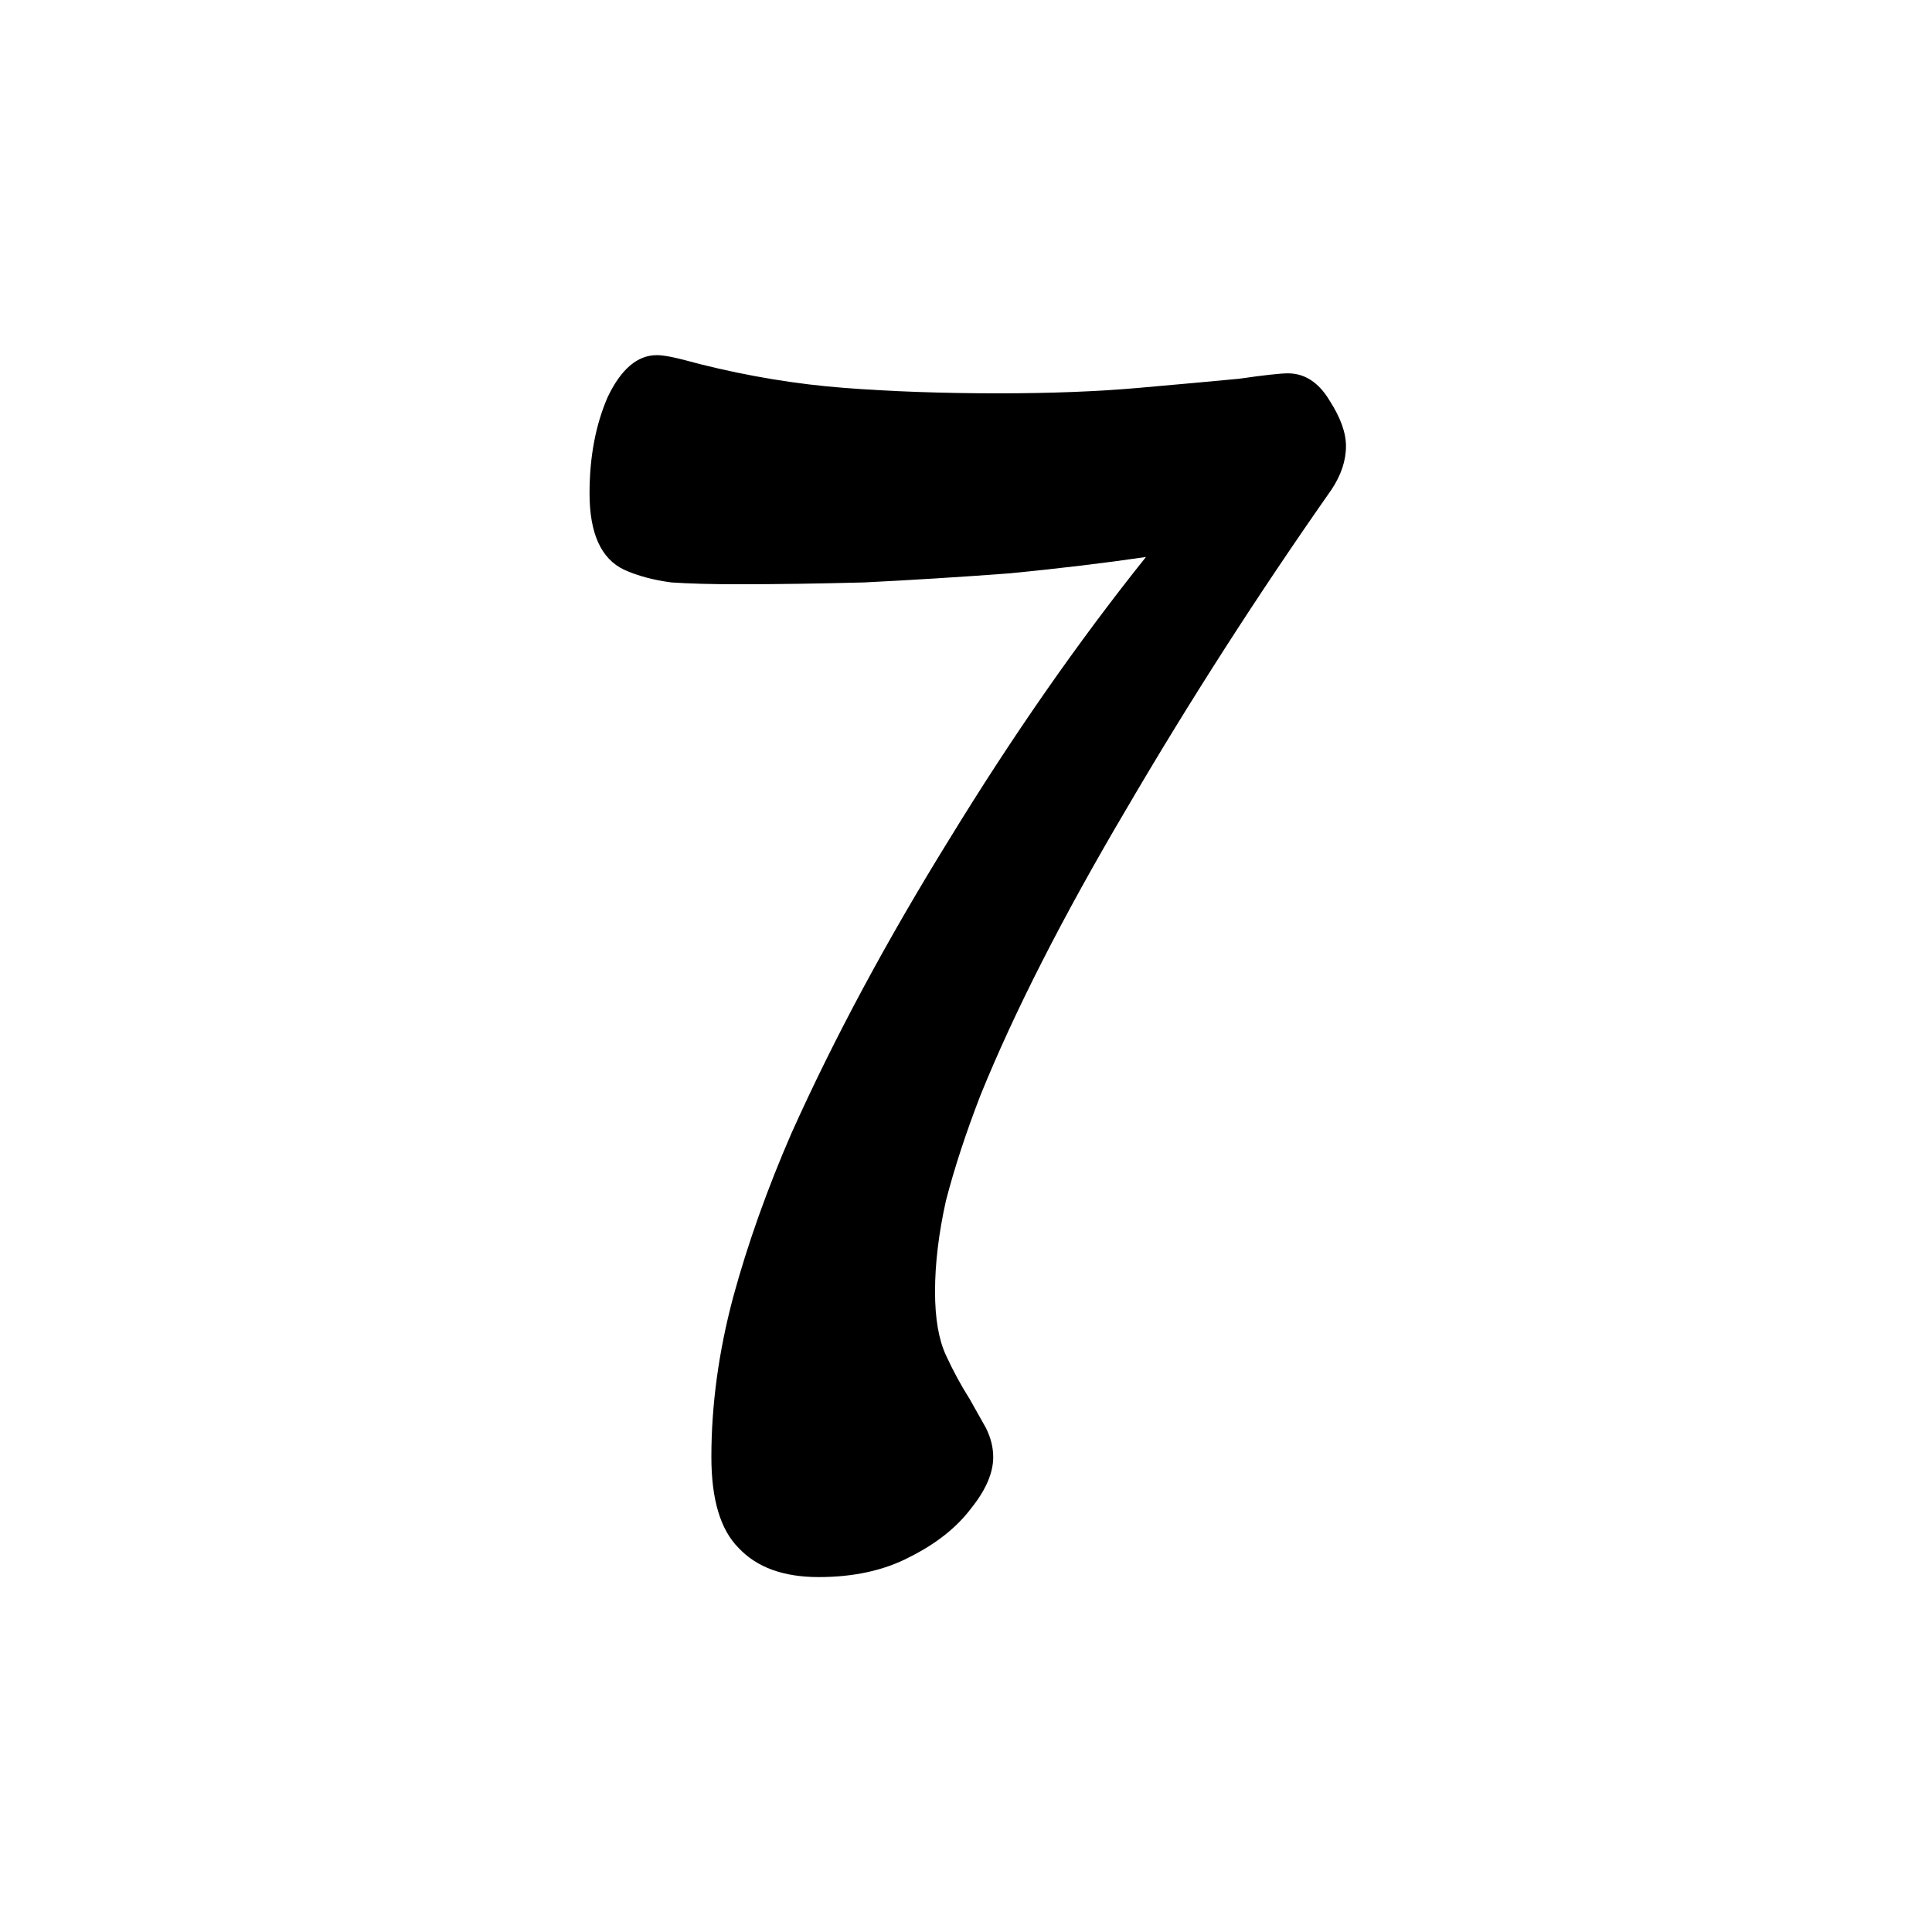
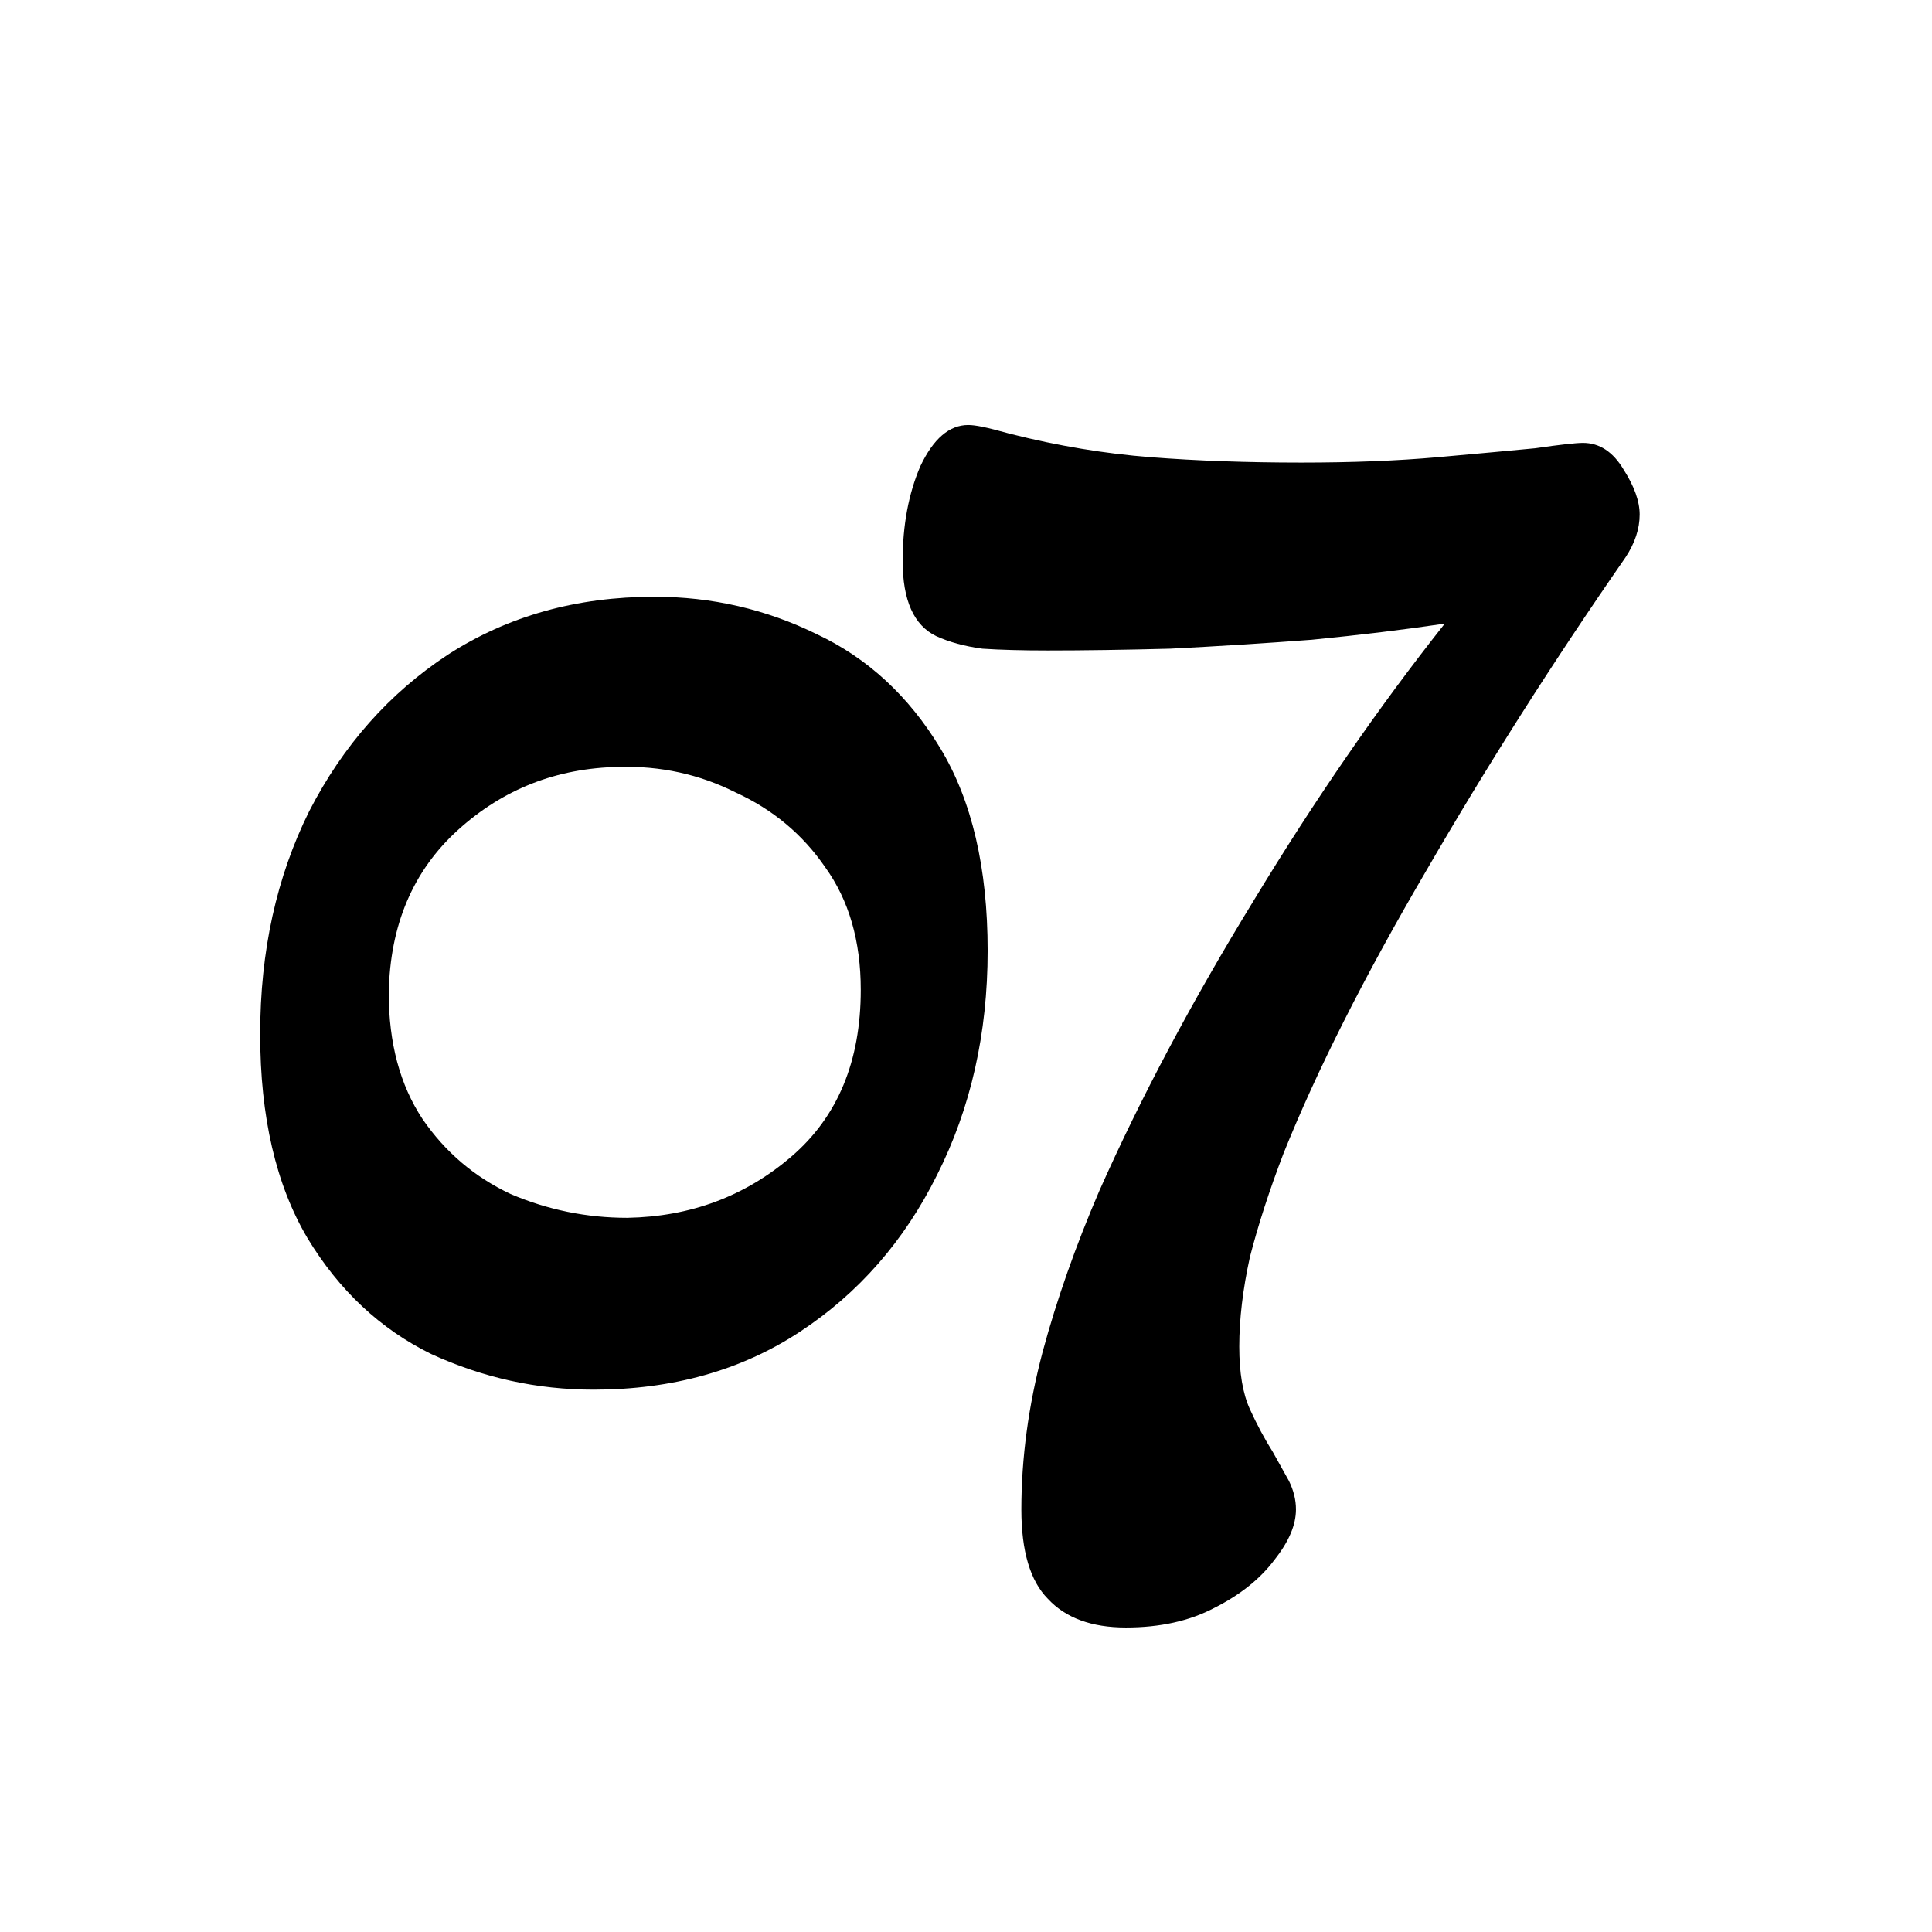
- <svg xmlns="http://www.w3.org/2000/svg" fill="none" height="272" viewBox="0 0 272 272" width="272">
-   <path d="m115.256 222.032c-4.949 0-8.704-1.365-11.264-4.096-2.56-2.56-3.84-6.827-3.84-12.8 0-7.339 1.024-14.848 3.072-22.528 2.048-7.509 4.779-15.189 8.192-23.04 5.973-13.312 13.397-27.136 22.272-41.472 8.875-14.507 18.091-27.733 27.648-39.68-5.803.853-12.203 1.621-19.2 2.304-6.827.512-13.653.939-20.48 1.28-6.656.171-12.544.256-17.664.256-3.755 0-6.912-.085-9.472-.256-2.56-.341-4.779-.939-6.656-1.792-3.243-1.536-4.864-5.12-4.864-10.752 0-5.12.853-9.643 2.56-13.568 1.877-3.925 4.181-5.888 6.912-5.888.512 0 1.195.085 2.048.256s2.219.512 4.096 1.024c6.827 1.707 13.568 2.816 20.224 3.328s13.909.768 21.76.768c7.339 0 13.909-.256 19.712-.768s10.496-.939 14.08-1.28c3.584-.512 5.888-.768 6.912-.768 2.389 0 4.352 1.28 5.888 3.84 1.536 2.389 2.304 4.523 2.304 6.4 0 2.048-.683 4.096-2.048 6.144-10.411 14.848-20.053 29.867-28.928 45.056-8.875 15.019-15.701 28.416-20.48 40.192-2.048 5.291-3.669 10.24-4.864 14.848-1.024 4.608-1.536 8.875-1.536 12.8 0 3.755.512 6.741 1.536 8.96s2.133 4.267 3.328 6.144c.853 1.536 1.621 2.901 2.304 4.096.683 1.365 1.024 2.731 1.024 4.096 0 2.219-1.024 4.608-3.072 7.168-2.048 2.731-4.949 5.035-8.704 6.912-3.584 1.877-7.851 2.816-12.8 2.816z" fill="rgb(0,0,0)" />
+ <svg xmlns="http://www.w3.org/2000/svg" fill="none" height="272" viewBox="0 0 272 272" width="272" version="1.1" id="svg2" xml:space="preserve">
+   <defs id="defs2" />
+   <g id="layer1" style="display:inline">
+     <g style="display:inline;fill:none" id="g4" transform="matrix(0.9303963,0,0,0.9357734,-39.18333,12.89519)">
+       <path d="m 131.917,195.296 c -8.533,0 -16.725,-1.792 -24.576,-5.376 -7.68,-3.755 -13.909,-9.557 -18.688,-17.408 -4.779,-8.021 -7.168,-18.261 -7.168,-30.72 0,-12.459 2.475,-23.637 7.424,-33.536 5.12,-9.899 12.117,-17.749 20.992,-23.552 9.045,-5.803 19.456,-8.704 31.232,-8.704 8.704,0 16.896,1.877 24.576,5.632 7.68,3.584 13.909,9.301 18.688,17.152 4.779,7.851 7.168,18.005 7.168,30.464 0,12.459 -2.56,23.723 -7.68,33.792 -4.949,9.899 -11.861,17.749 -20.736,23.552 -8.875,5.803 -19.285,8.704 -31.232,8.704 z m 5.12,-25.856 c 9.557,-0.171 17.835,-3.243 24.832,-9.216 6.997,-5.973 10.496,-14.336 10.496,-25.088 0,-7.339 -1.792,-13.483 -5.376,-18.432 -3.413,-4.949 -7.936,-8.704 -13.568,-11.264 -5.461,-2.731 -11.349,-4.011 -17.664,-3.84 -9.387,0.171 -17.493,3.328 -24.32,9.472 -6.827,6.144 -10.325,14.336 -10.496,24.576 0,7.509 1.707,13.824 5.12,18.944 3.413,4.949 7.851,8.704 13.312,11.264 5.632,2.389 11.52,3.584 17.664,3.584 z" fill="#000000" id="path1-3" />
+     </g>
+     <g style="display:none;fill:none" id="g8" transform="matrix(0.9660663,0,0,0.8891041,52.95227,15.7785)">
+       <path d="m 124.608,224.664 c -6.485,0 -12.544,-1.024 -18.176,-3.072 C 100.8,219.544 96.277,216.387 92.864,212.12 89.621,208.024 88,202.819 88,196.504 c 0,-6.485 1.451,-11.093 4.352,-13.824 3.072,-2.56 5.717,-3.84 7.936,-3.84 2.048,0 4.437,1.792 7.168,5.376 3.413,4.267 7.595,7.424 12.544,9.472 5.12,2.219 10.411,3.328 15.872,3.328 9.045,0 15.872,-2.304 20.48,-6.912 4.779,-4.437 7.253,-10.069 7.424,-16.896 0.171,-7.509 -2.304,-14.165 -7.424,-19.968 -4.949,-5.973 -11.264,-10.667 -18.944,-14.08 -7.68,-3.413 -15.445,-5.12 -23.296,-5.12 -2.901,0 -5.205,0.171 -6.912,0.512 -1.707,0.341 -3.243,0.512 -4.608,0.512 -2.219,0 -4.181,-0.597 -5.888,-1.792 -1.707,-1.195 -2.56,-2.731 -2.56,-4.608 0,-1.195 0.256,-2.645 0.768,-4.352 0.512,-2.731 1.195,-8.789 2.048,-18.176 1.024,-9.557 1.536,-23.808 1.536,-42.752 0,-2.389 0.427,-4.352 1.28,-5.888 1.024,-1.536 2.645,-2.304 4.864,-2.304 0.512,0 1.28,0.085 2.304,0.256 1.024,0 1.963,0.085 2.816,0.256 3.072,0.341 7.253,0.683 12.544,1.024 5.291,0.341 10.923,0.512 16.896,0.512 8.021,0 14.165,-0.341 18.432,-1.024 4.437,-0.853 7.595,-1.792 9.472,-2.816 2.048,-1.195 3.499,-2.304 4.352,-3.328 1.877,-2.048 3.328,-3.072 4.352,-3.072 1.877,0 3.669,1.28 5.376,3.84 1.877,2.56 2.816,6.485 2.816,11.776 0,8.875 -3.243,14.592 -9.728,17.152 -6.315,2.389 -15.275,3.584 -26.88,3.584 -5.291,0 -10.581,-0.171 -15.872,-0.512 -5.12,-0.341 -9.216,-0.683 -12.288,-1.024 l -3.84,26.112 c 8.533,-0.171 17.067,0.853 25.6,3.072 8.533,2.048 15.957,5.291 22.272,9.728 7.509,5.291 12.971,11.691 16.384,19.2 3.413,7.509 5.12,15.275 5.12,23.296 0,10.923 -2.645,21.077 -7.936,30.464 -5.291,9.387 -12.459,16.896 -21.504,22.528 -9.045,5.632 -19.285,8.448 -30.72,8.448 z" fill="#000000" id="path1" />
+     </g>
+     <g style="display:none;fill:none" id="g9" transform="matrix(0.939262,0,0,0.9678082,58.20462,8.205679)">
+       <path d="m 130.835,221.007 c -10.24,0 -18.688,-2.474 -25.344,-7.424 -6.485,-5.12 -11.264,-12.117 -14.336,-20.992 -3.072,-8.874 -4.779,-19.029 -5.12,-30.464 -0.341,-15.53 1.792,-29.952 6.4,-43.264 4.608,-13.482 11.094,-25.344 19.456,-35.584 8.363,-10.24 17.835,-18.176 28.416,-23.808 4.95,-2.56 10.24,-4.608 15.872,-6.144 5.632,-1.707 10.667,-2.475 15.104,-2.304 3.755,0.171 6.315,1.109 7.68,2.816 1.366,1.536 2.048,3.84 2.048,6.912 0,2.901 -0.512,5.973 -1.536,9.216 -0.853,3.072 -2.133,5.717 -3.84,7.936 -1.536,2.048 -3.413,3.072 -5.632,3.072 -1.365,0 -2.56,-0.171 -3.584,-0.512 -0.682,-0.171 -1.45,-0.256 -2.304,-0.256 -0.853,-0.171 -1.962,-0.256 -3.328,-0.256 -11.093,0 -21.248,3.755 -30.464,11.264 -9.216,7.339 -15.786,17.579 -19.712,30.72 4.95,-4.096 10.07,-6.997 15.36,-8.704 5.291,-1.877 10.838,-2.816 16.64,-2.816 12.971,0 23.211,4.267 30.72,12.8 7.68,8.534 11.606,20.395 11.776,35.584 0.171,11.264 -2.048,21.675 -6.656,31.232 -4.437,9.387 -10.752,16.896 -18.944,22.528 -8.192,5.632 -17.749,8.448 -28.672,8.448 z m 6.912,-26.624 c 8.534,0 15.446,-2.645 20.736,-7.936 5.291,-5.461 7.851,-12.458 7.68,-20.992 -0.17,-9.045 -3.157,-16.042 -8.96,-20.992 -5.802,-5.12 -12.97,-7.68 -21.504,-7.68 -5.461,0 -10.666,1.024 -15.616,3.072 -4.778,2.048 -9.301,4.95 -13.568,8.704 -0.682,7.851 0,15.275 2.048,22.272 2.219,6.998 5.803,12.715 10.752,17.152 4.95,4.267 11.094,6.4 18.432,6.4 z" fill="#000000" id="path1-6" />
+     </g>
+     <g style="fill:none" id="g10" transform="matrix(0.974305,0,0,0.9840935,46.21467,10.63043)">
+       <path d="m 115.256,222.032 c -4.949,0 -8.704,-1.365 -11.264,-4.096 -2.56,-2.56 -3.84,-6.827 -3.84,-12.8 0,-7.339 1.024,-14.848 3.072,-22.528 2.048,-7.509 4.779,-15.189 8.192,-23.04 5.973,-13.312 13.397,-27.136 22.272,-41.472 8.875,-14.507 18.091,-27.733 27.648,-39.68 -5.803,0.853 -12.203,1.621 -19.2,2.304 -6.827,0.512 -13.653,0.939 -20.48,1.28 C 115,82.171 109.112,82.256 103.992,82.256 100.237,82.256 97.08,82.171 94.52,82 91.96,81.659 89.741,81.061 87.864,80.208 84.621,78.672 83,75.088 83,69.456 83,64.336 83.853,59.813 85.56,55.888 87.437,51.963 89.741,50 92.472,50 c 0.512,0 1.195,0.085 2.048,0.256 0.853,0.171 2.219,0.512 4.096,1.024 6.827,1.707 13.568,2.816 20.224,3.328 6.656,0.512 13.909,0.768 21.76,0.768 7.339,0 13.909,-0.256 19.712,-0.768 5.803,-0.512 10.496,-0.939 14.08,-1.28 3.584,-0.512 5.888,-0.768 6.912,-0.768 2.389,0 4.352,1.28 5.888,3.84 1.536,2.389 2.304,4.523 2.304,6.4 0,2.048 -0.683,4.096 -2.048,6.144 -10.411,14.848 -20.053,29.867 -28.928,45.056 -8.875,15.019 -15.701,28.416 -20.48,40.192 -2.048,5.291 -3.669,10.24 -4.864,14.848 -1.024,4.608 -1.536,8.875 -1.536,12.8 0,3.755 0.512,6.741 1.536,8.96 1.024,2.219 2.133,4.267 3.328,6.144 0.853,1.536 1.621,2.901 2.304,4.096 0.683,1.365 1.024,2.731 1.024,4.096 0,2.219 -1.024,4.608 -3.072,7.168 -2.048,2.731 -4.949,5.035 -8.704,6.912 -3.584,1.877 -7.851,2.816 -12.8,2.816 z" fill="#000000" id="path1-5" />
+     </g>
+   </g>
</svg>
